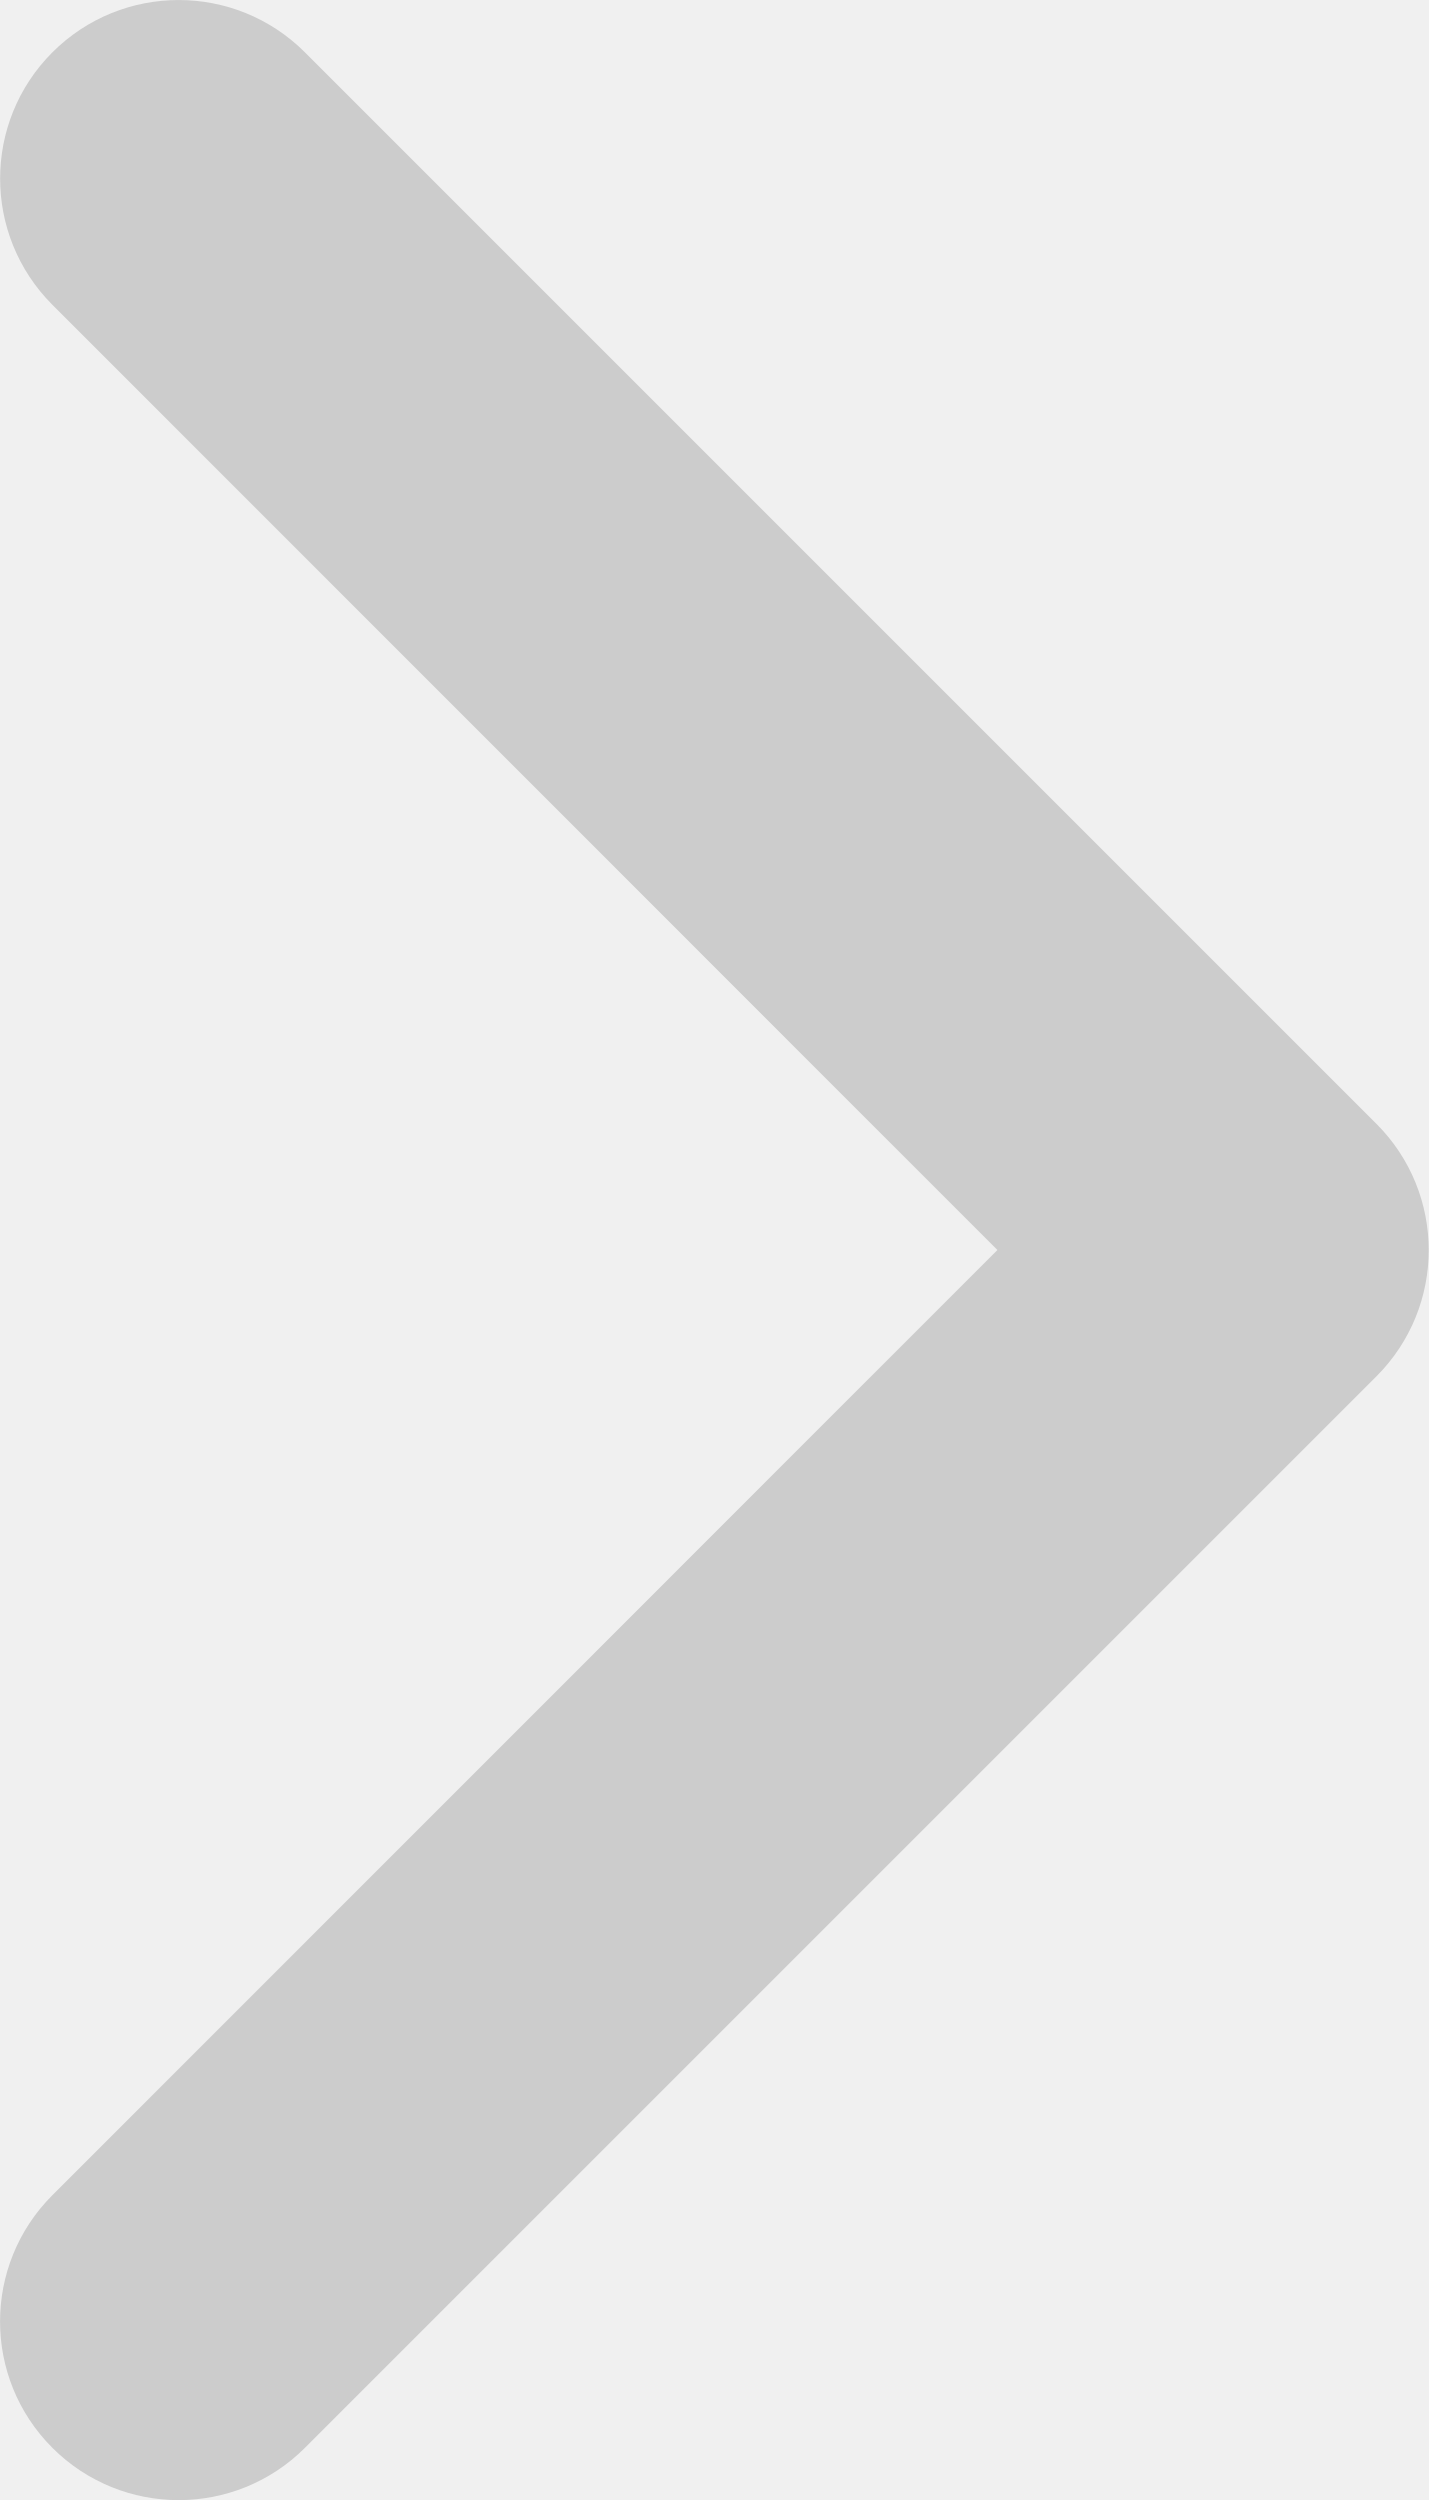
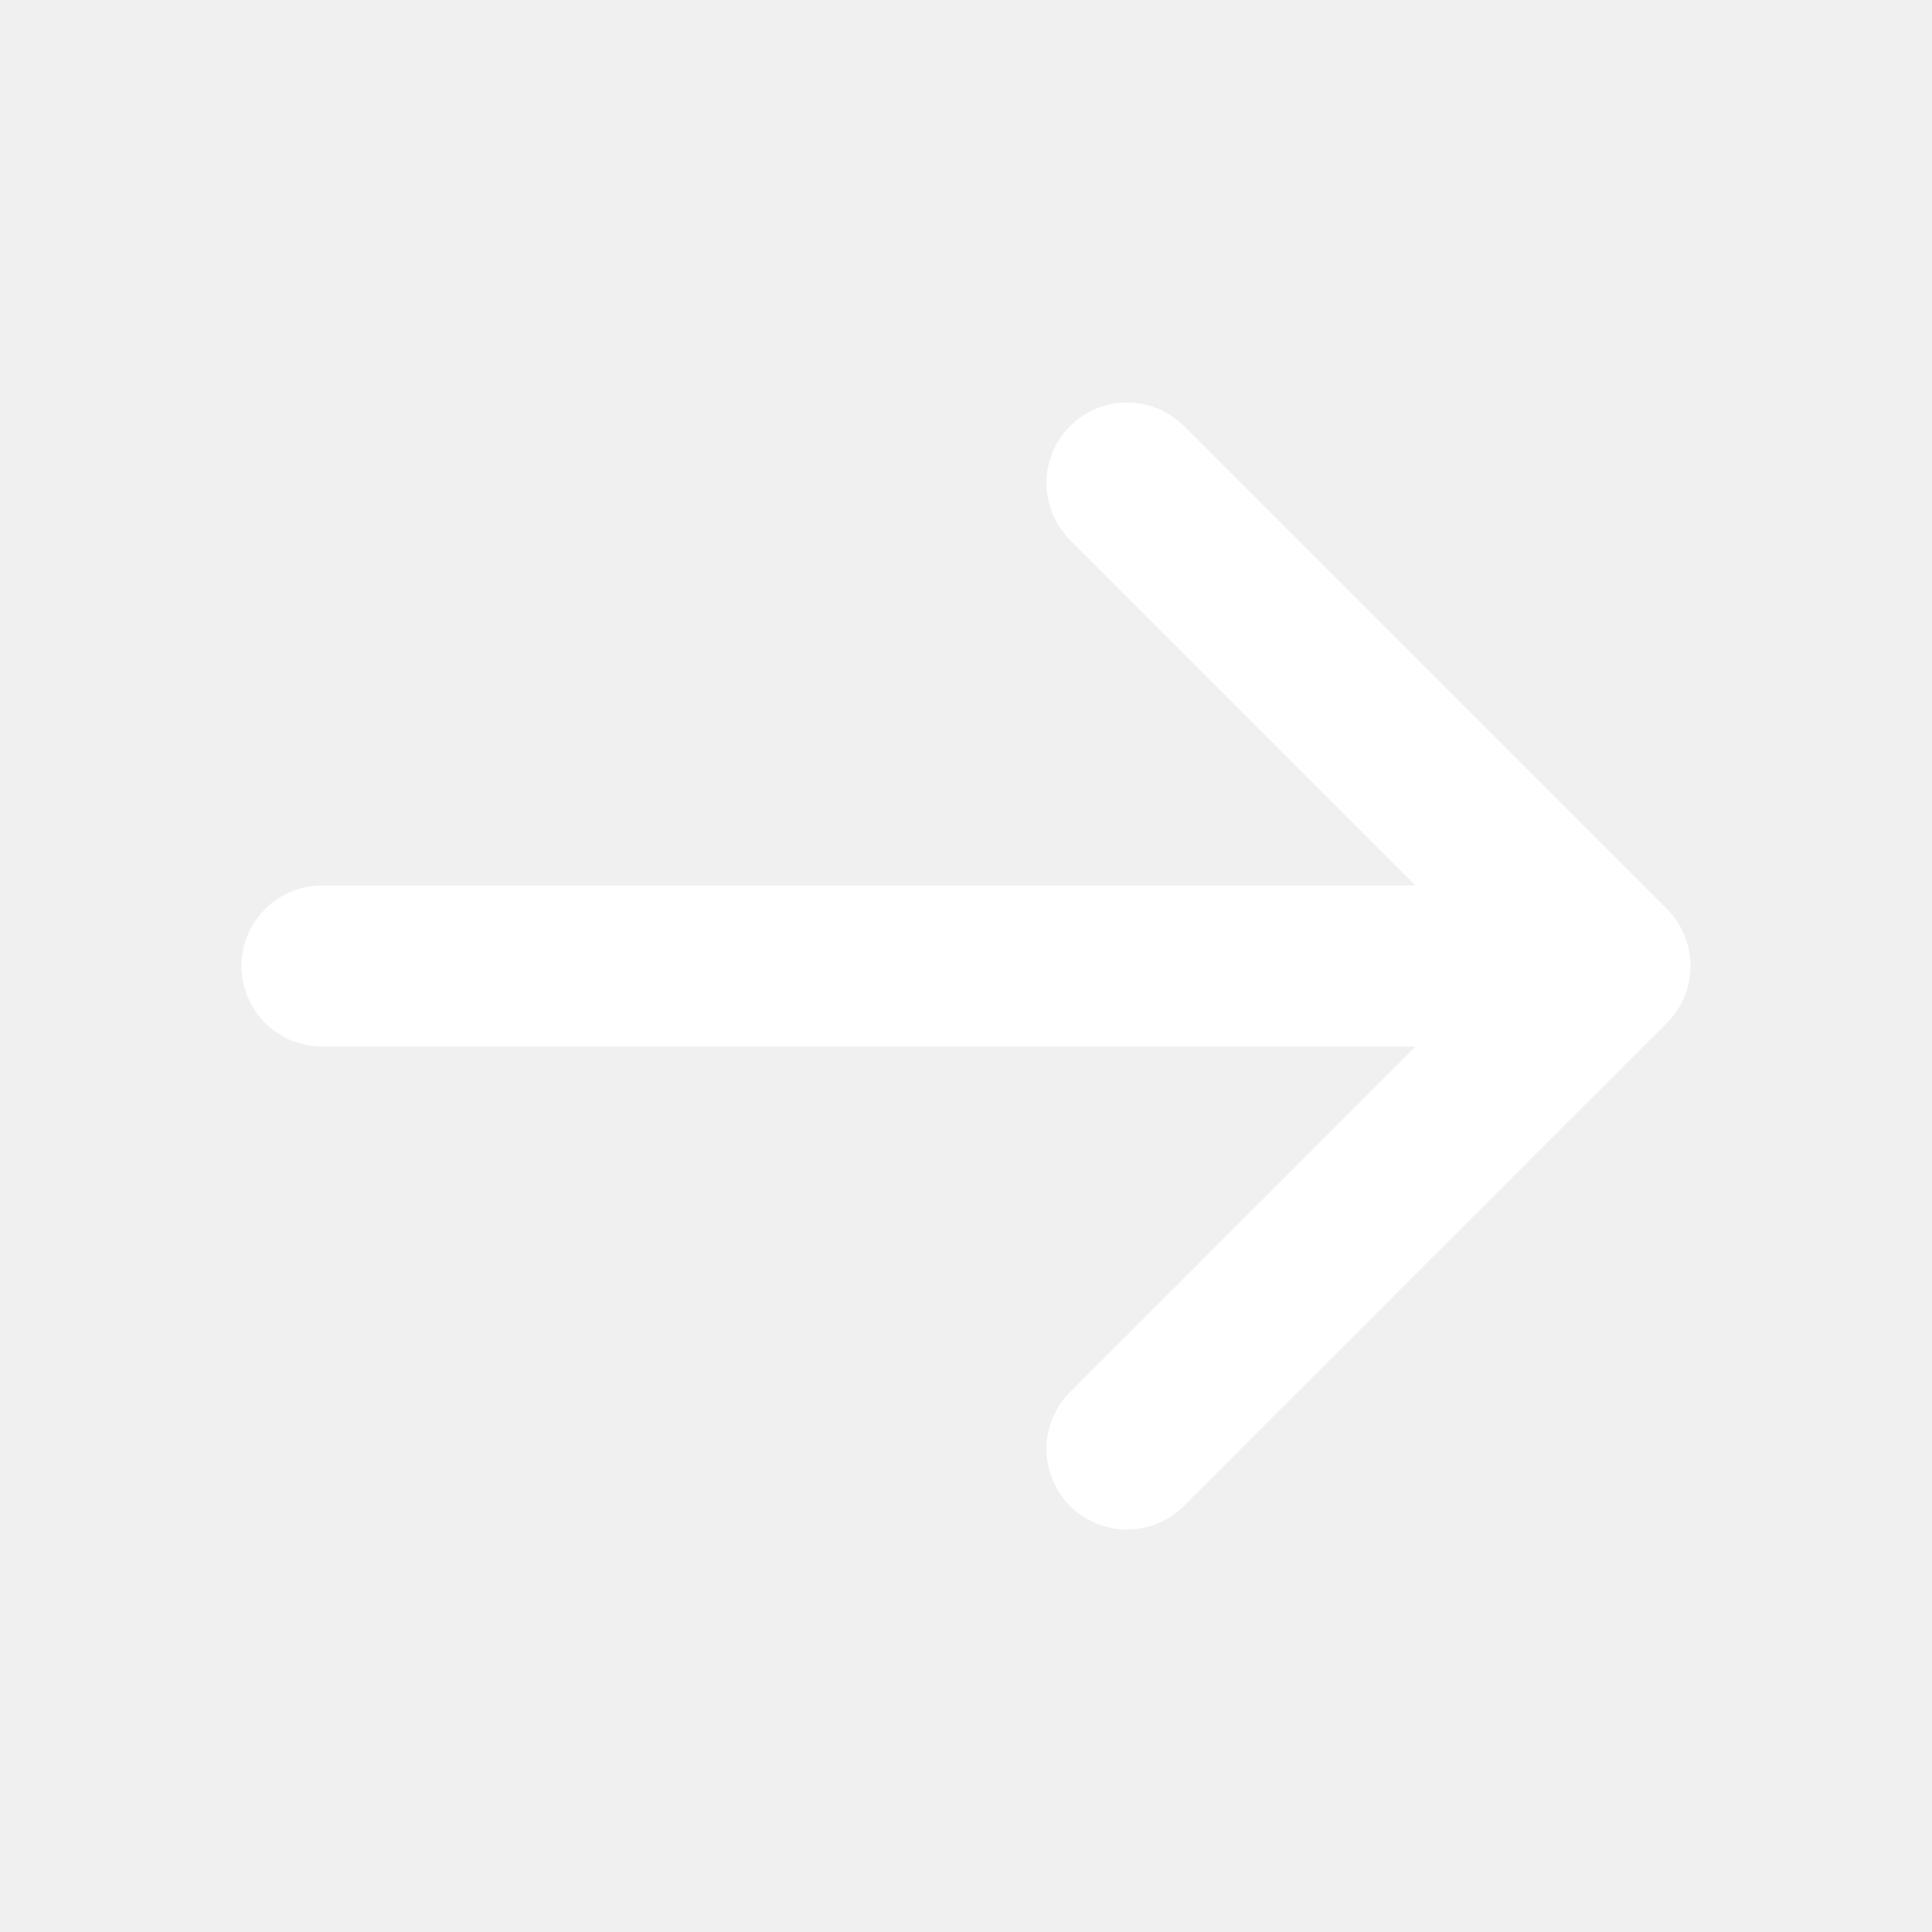
- <svg xmlns="http://www.w3.org/2000/svg" width="8" height="14">
-   <path fill="#ccc" stroke="#ccc" stroke-linecap="round" stroke-linejoin="round" stroke-miterlimit="10" stroke-width=".5" d="M.47.47a.75.75 0 0 1 1.061 0l6 6a.75.75 0 0 1 0 1.061l-6 6A.75.75 0 0 1 .47 12.47L5.939 7 .47 1.53a.75.75 0 0 1 0-1.06Z" />
+ <svg xmlns="http://www.w3.org/2000/svg" width="24" height="24" viewBox="0 0 24 24" fill="none">
+   <path d="M4 12H20M20 12L14 18M20 12L14 6" stroke="white" stroke-width="2" stroke-linecap="round" stroke-linejoin="round" />
</svg>
